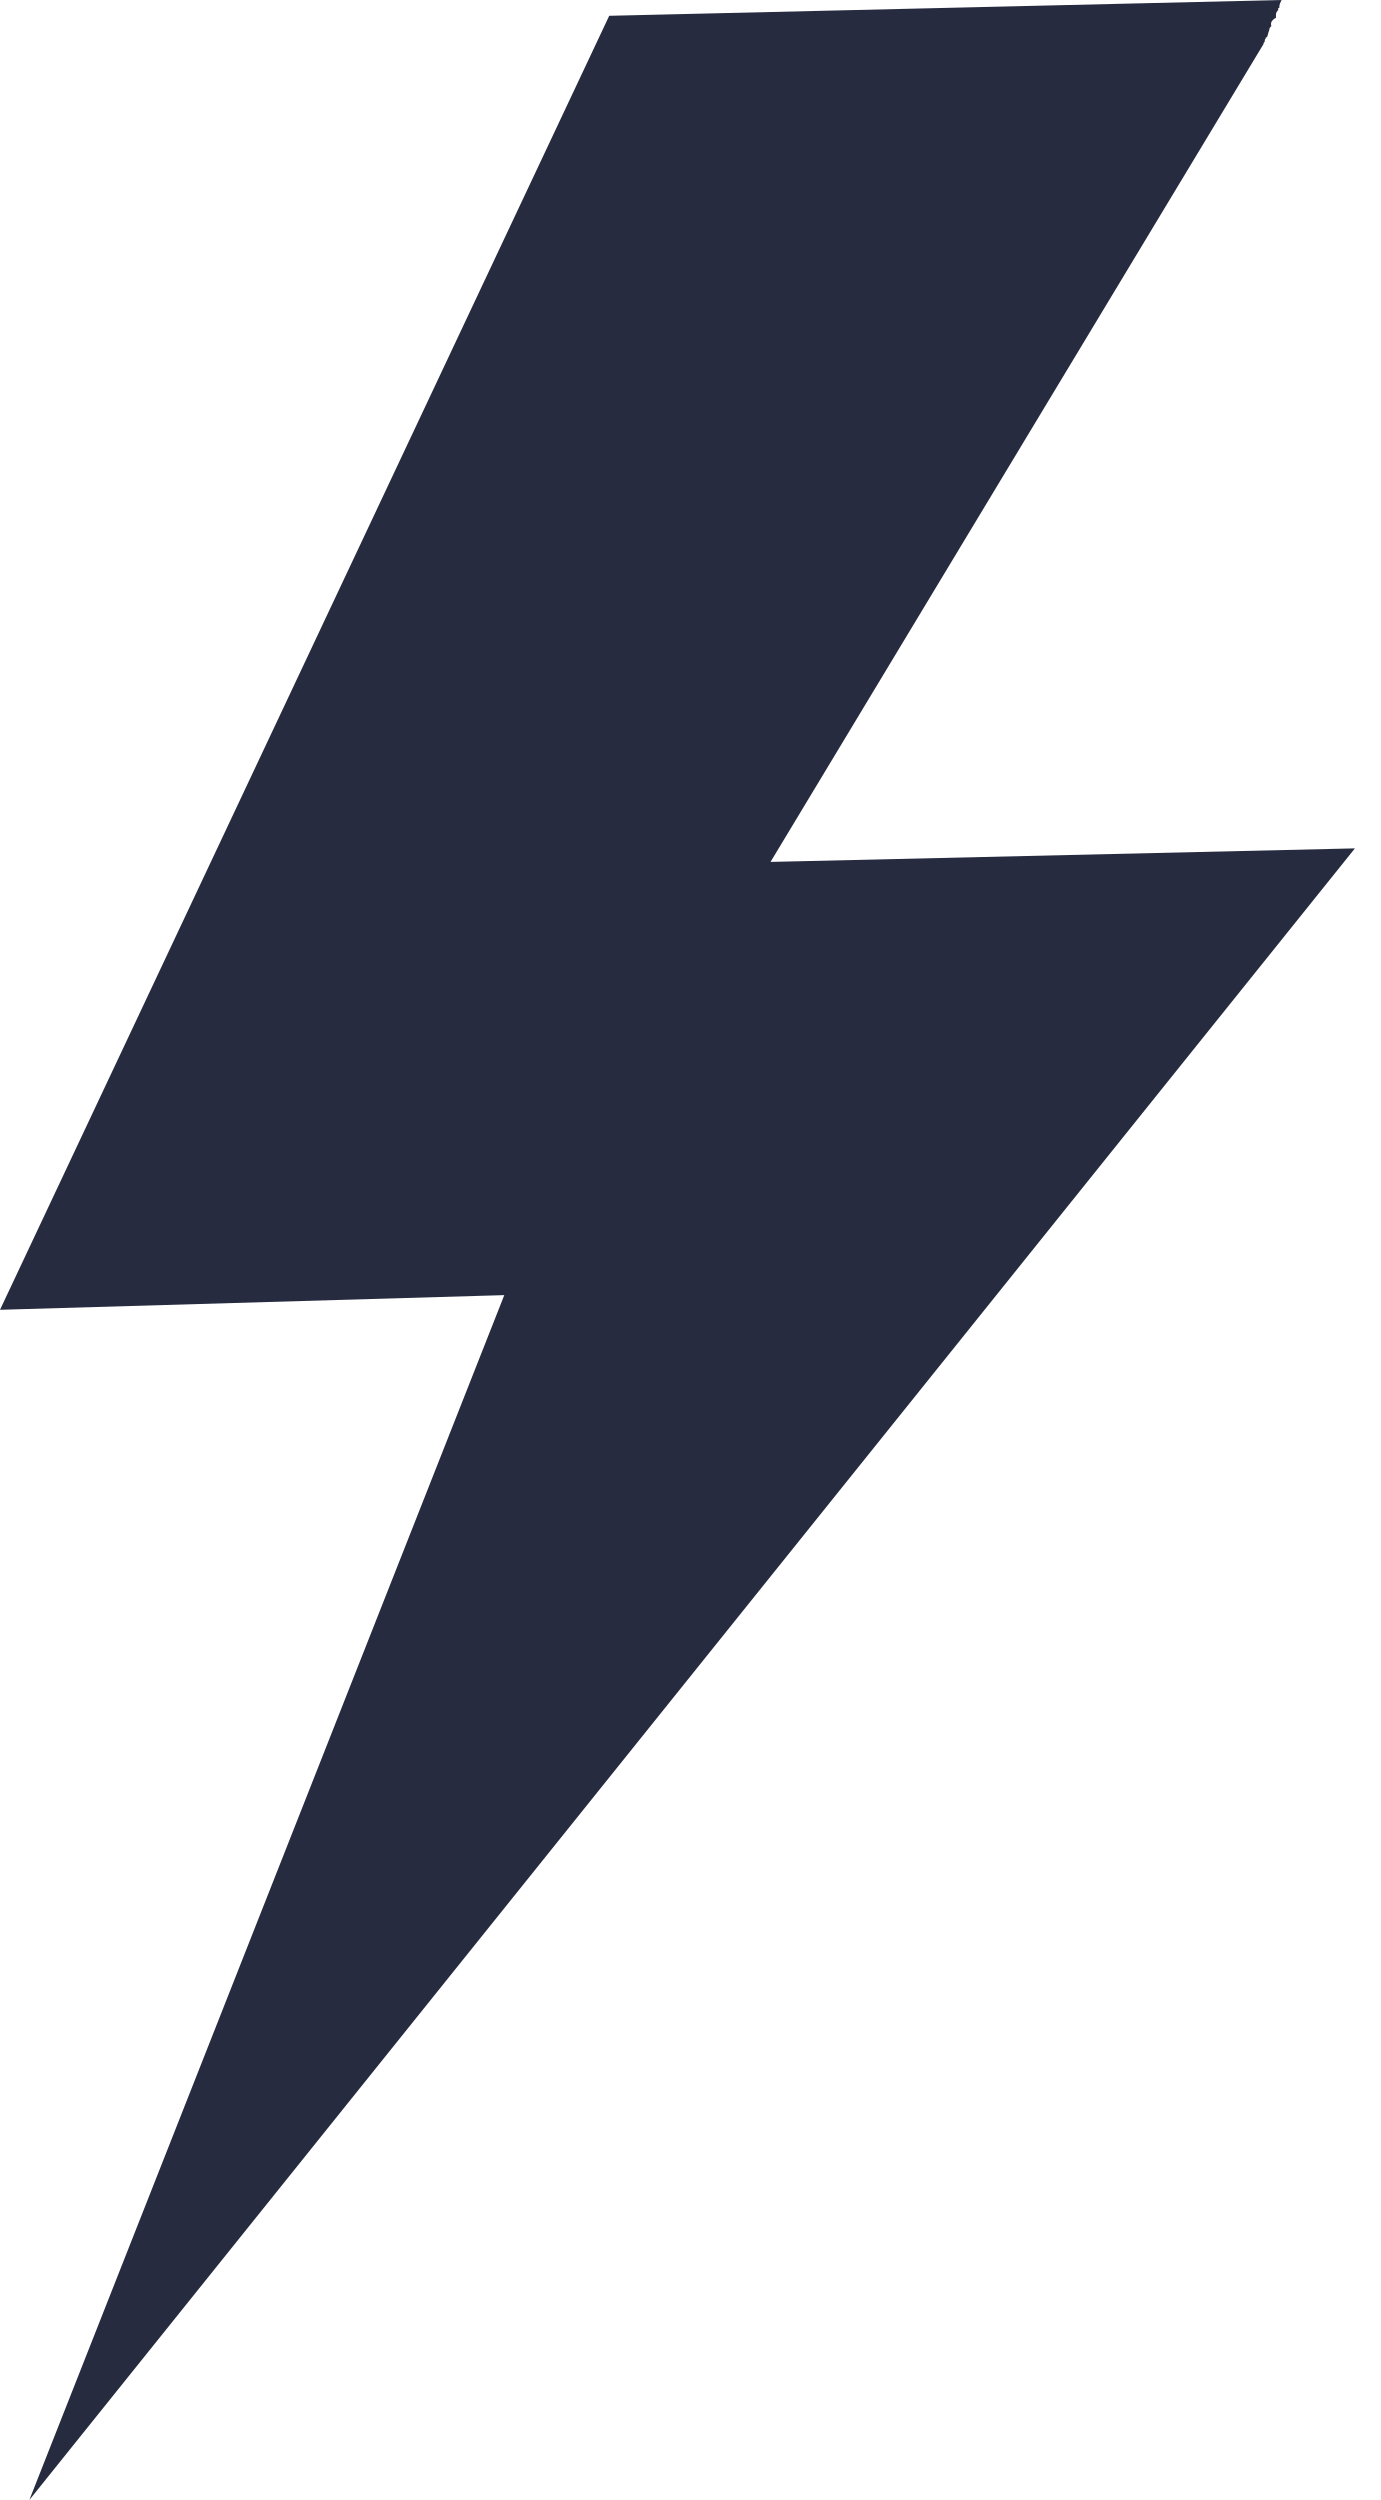
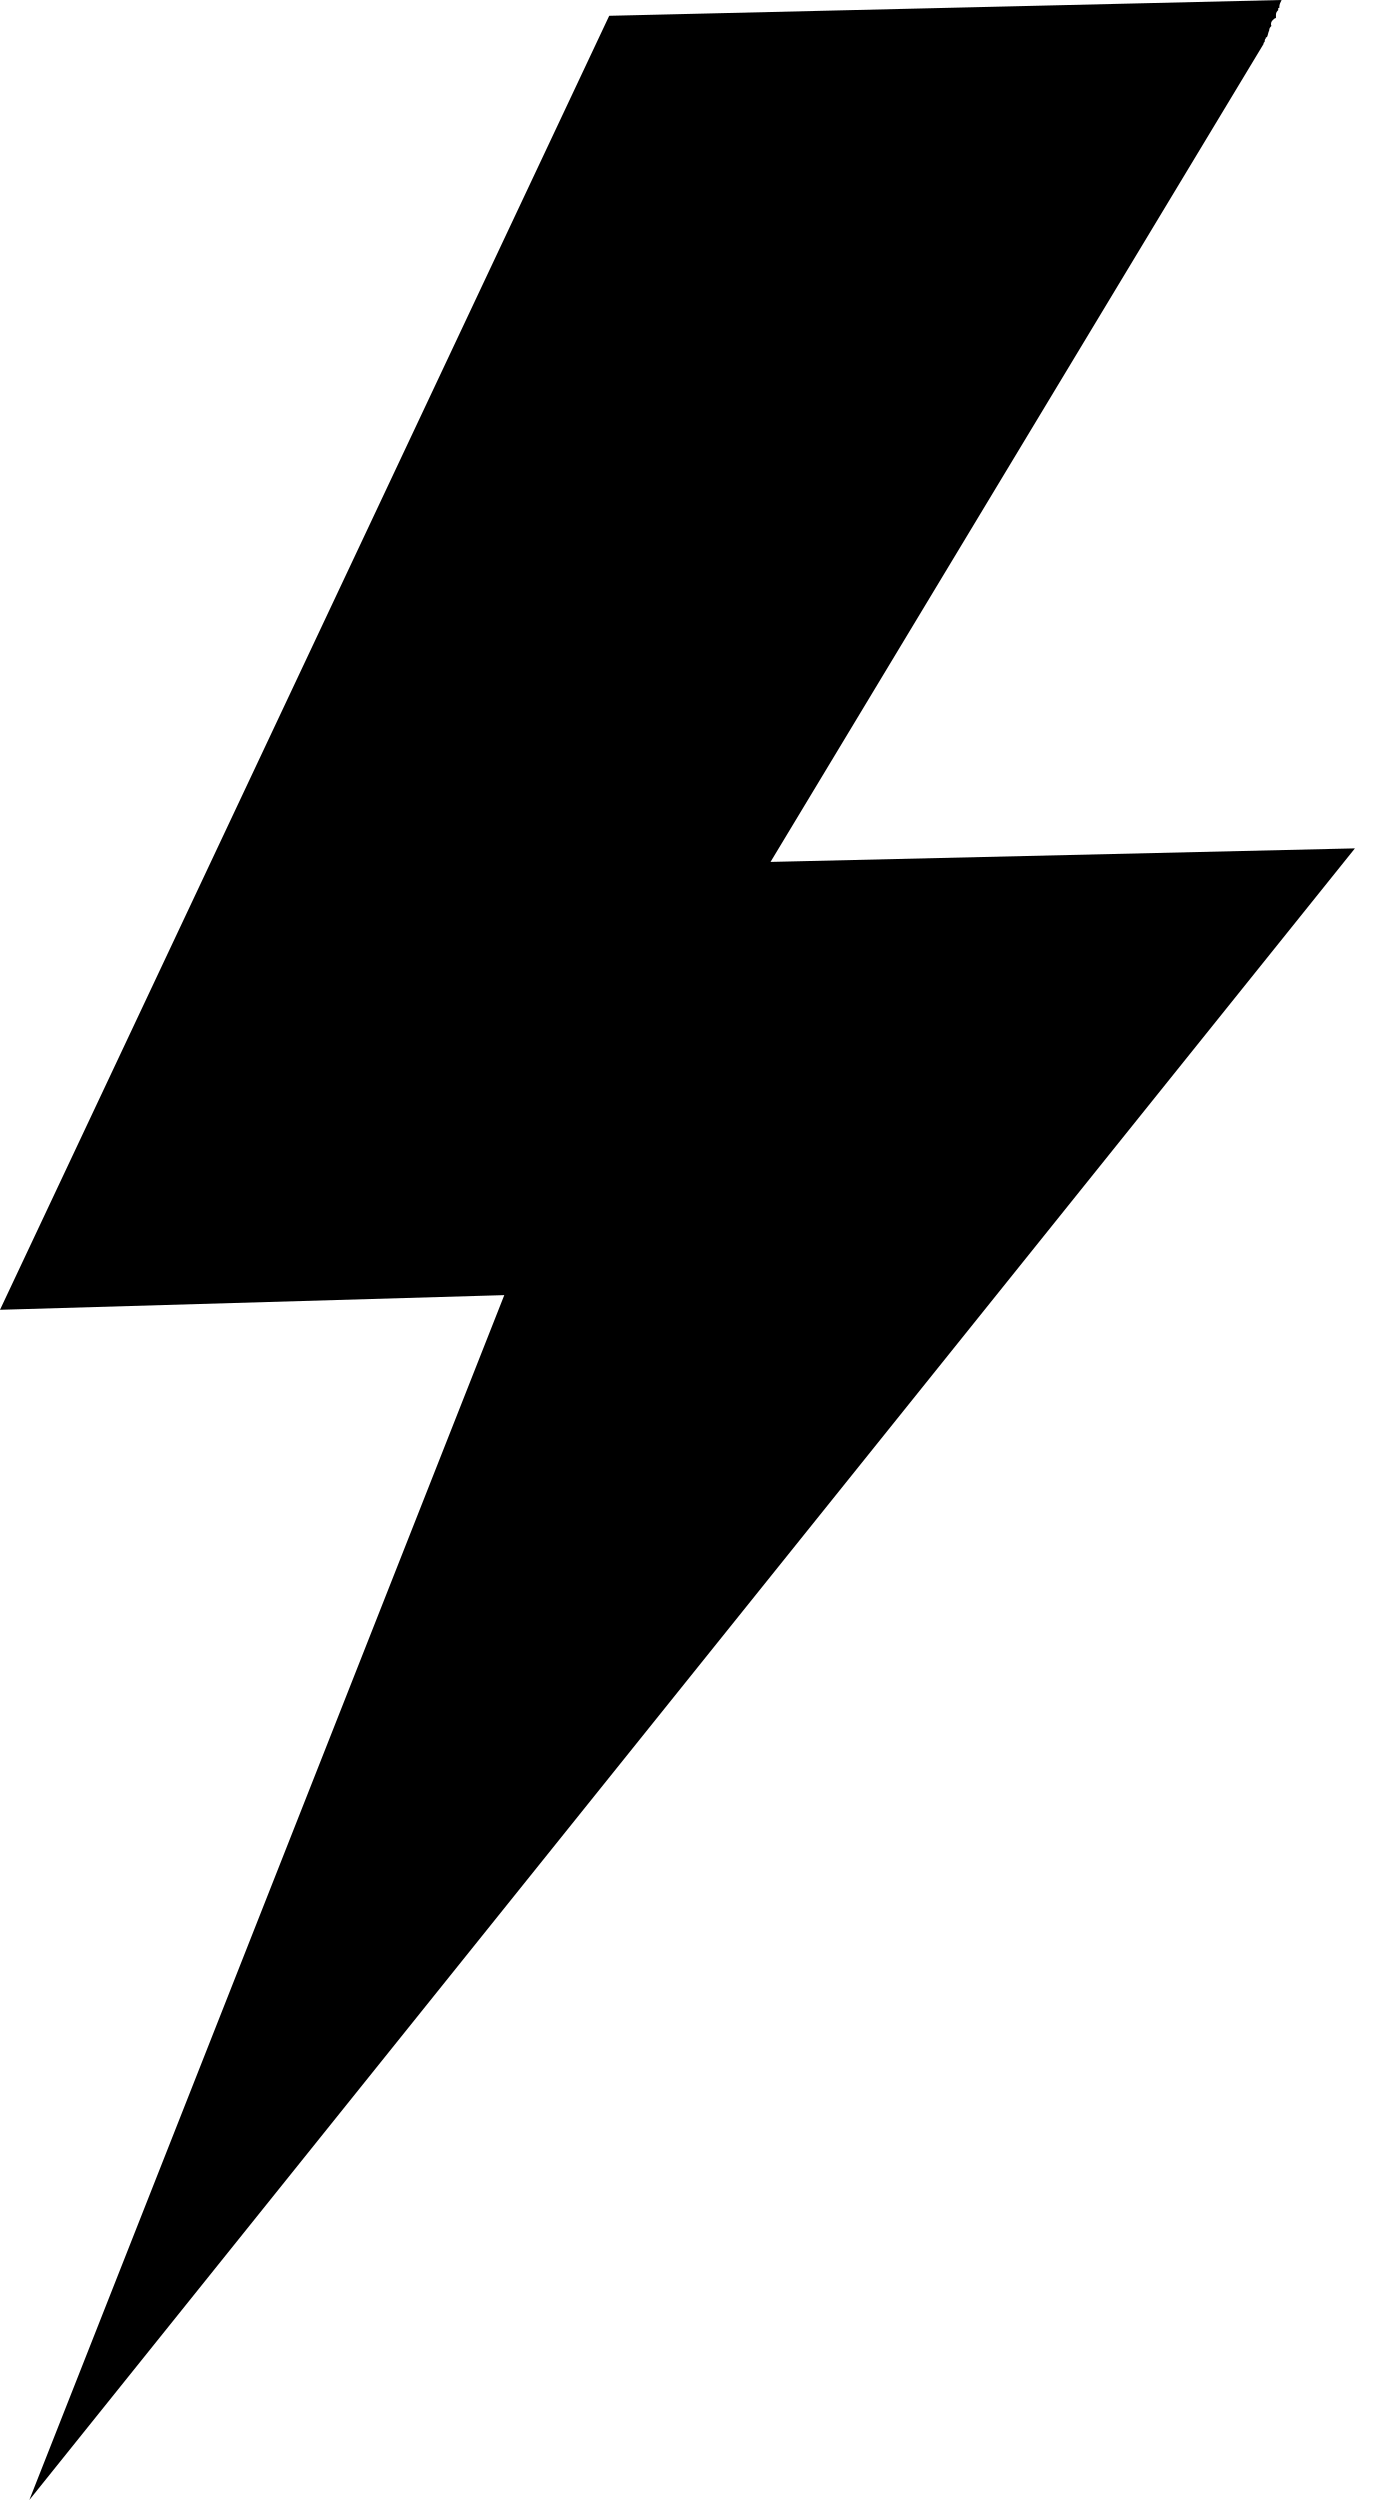
<svg xmlns="http://www.w3.org/2000/svg" version="1.1" id="Layer_1" x="0px" y="0px" viewBox="0 0 122.4 221.6" style="enable-background:new 0 0 122.4 221.6;" xml:space="preserve">
  <style type="text/css">
	.st0{fill:#F8BD7A;}
	.st1{fill:#262B40;}
</style>
-   <path class="st0" d="M914.3,109.3L912,109c0.2,1.2,0.3,2.5,0.5,3.8C913,111.6,913.6,110.4,914.3,109.3z" />
-   <path class="st1" d="M44.7,114.8L2.6,221.6L120.1,75.2l-51.8,1.2L112,3.9c0-0.1,0-0.1,0.1-0.2c0-0.1,0-0.2,0.1-0.3l0,0  c0-0.1,0-0.1,0.1-0.1c0.1-0.2,0.1-0.4,0.2-0.6c0-0.2,0.1-0.3,0.2-0.4c-0.1-0.2,0-0.4,0.1-0.5c0.1-0.1,0.2-0.2,0.3-0.2V1.3  c0-0.2,0.1-0.3,0.2-0.4l0,0V0.8c0-0.1,0-0.1,0.1-0.1l0,0V0.6c0-0.2,0.1-0.4,0.2-0.6L54,1.4L0,116.1L44.7,114.8z" />
+   <path className="st0" d="M914.3,109.3L912,109c0.2,1.2,0.3,2.5,0.5,3.8C913,111.6,913.6,110.4,914.3,109.3z" />
+   <path className="st1" d="M44.7,114.8L2.6,221.6L120.1,75.2l-51.8,1.2L112,3.9c0-0.1,0-0.1,0.1-0.2c0-0.1,0-0.2,0.1-0.3l0,0  c0-0.1,0-0.1,0.1-0.1c0.1-0.2,0.1-0.4,0.2-0.6c0-0.2,0.1-0.3,0.2-0.4c-0.1-0.2,0-0.4,0.1-0.5c0.1-0.1,0.2-0.2,0.3-0.2V1.3  c0-0.2,0.1-0.3,0.2-0.4l0,0V0.8c0-0.1,0-0.1,0.1-0.1l0,0V0.6c0-0.2,0.1-0.4,0.2-0.6L54,1.4L0,116.1L44.7,114.8z" />
</svg>
